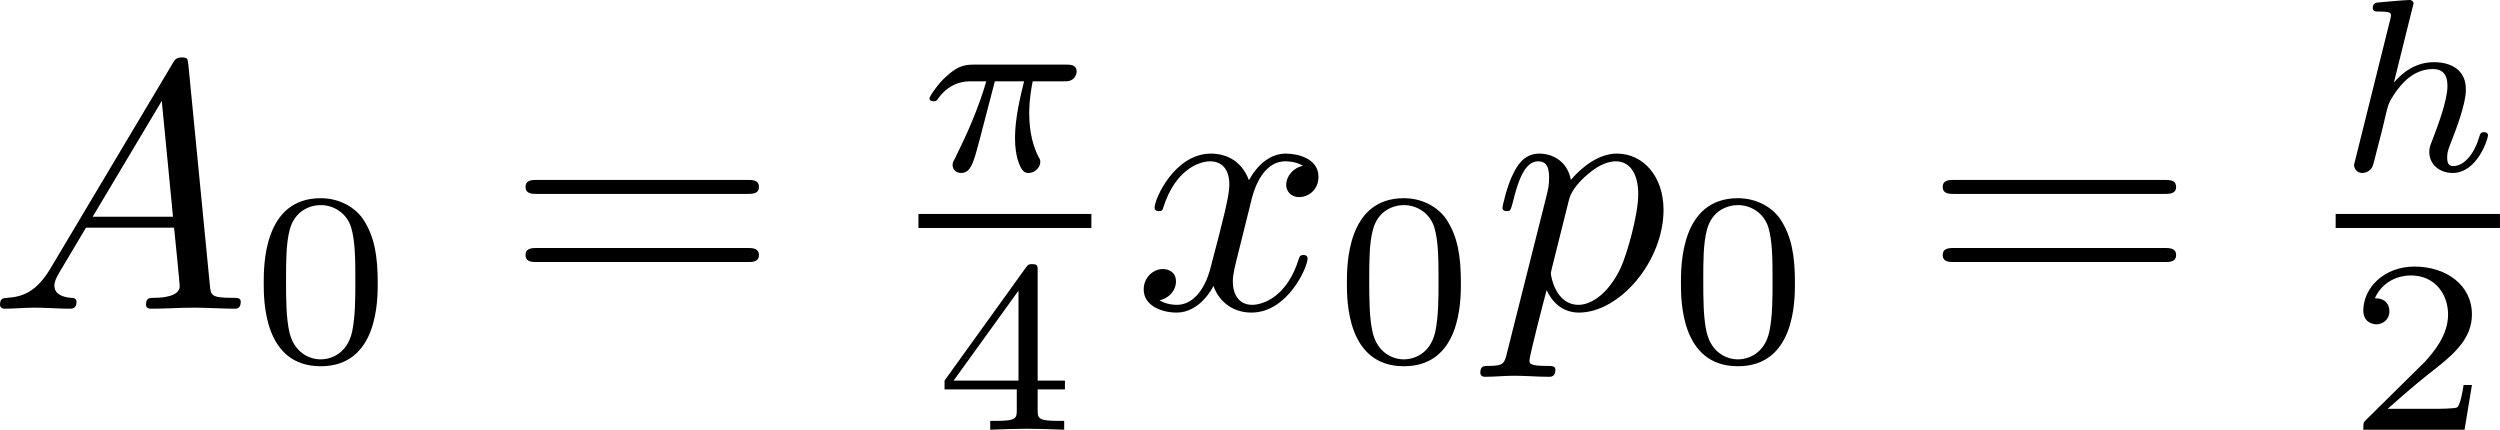
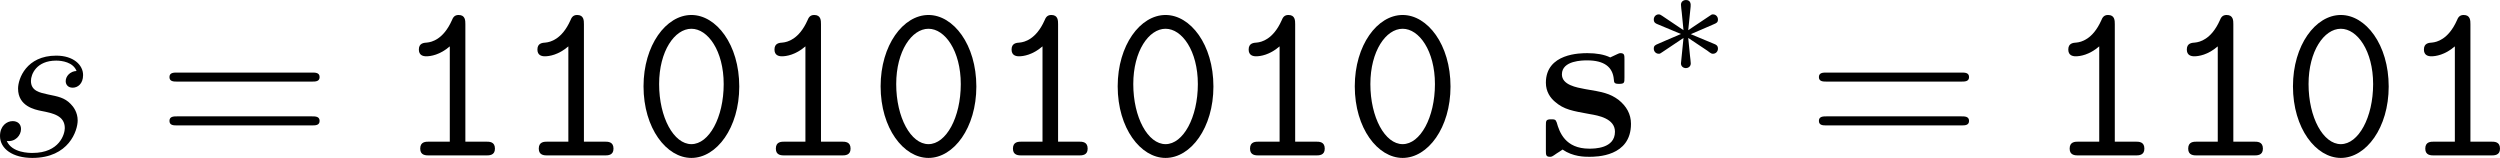
- <svg xmlns="http://www.w3.org/2000/svg" xmlns:xlink="http://www.w3.org/1999/xlink" version="1.1" width="70.965pt" height="12.198pt" viewBox="-71.651 -71.997 70.965 12.198">
+ <svg xmlns="http://www.w3.org/2000/svg" xmlns:xlink="http://www.w3.org/1999/xlink" version="1.1" width="110.306pt" height="6.968pt" viewBox="-71.482 -71.998 110.306 6.968">
  <defs>
-     <path id="g1-25" d="M2.169-2.532H2.999C2.894-2.113 2.741-1.478 2.741-.928C2.741-.649 2.776-.46 2.817-.307C2.929 .042 3.02 .07 3.131 .07C3.292 .07 3.459-.077 3.459-.244C3.459-.3 3.445-.328 3.403-.398C3.271-.656 3.145-1.053 3.145-1.625C3.145-1.757 3.145-2.036 3.243-2.532H4.115C4.24-2.532 4.296-2.532 4.373-2.587C4.47-2.657 4.491-2.769 4.491-2.803C4.491-3.006 4.31-3.006 4.191-3.006H1.562C1.276-3.006 1.081-2.943 .767-2.65C.586-2.49 .314-2.113 .314-2.05C.314-1.967 .404-1.967 .432-1.967C.509-1.967 .516-1.981 .558-2.043C.914-2.532 1.346-2.532 1.499-2.532H1.925C1.709-1.764 1.332-.941 1.123-.523C1.081-.432 1.011-.286 .99-.258C.983-.23 .969-.202 .969-.153C.969-.042 1.053 .07 1.213 .07C1.492 .07 1.569-.244 1.736-.872L2.169-2.532Z" />
-     <path id="g1-104" d="M2.183-4.631C2.19-4.645 2.211-4.735 2.211-4.742C2.211-4.777 2.183-4.84 2.099-4.84C1.96-4.84 1.381-4.784 1.206-4.77C1.151-4.763 1.053-4.756 1.053-4.61C1.053-4.512 1.151-4.512 1.234-4.512C1.569-4.512 1.569-4.463 1.569-4.407C1.569-4.359 1.555-4.317 1.541-4.254L.558-.307C.523-.181 .523-.167 .523-.153C.523-.049 .607 .07 .76 .07C.837 .07 .969 .035 1.046-.112C1.067-.153 1.13-.404 1.165-.551L1.325-1.172C1.346-1.276 1.416-1.541 1.437-1.646C1.506-1.911 1.506-1.918 1.646-2.141C1.869-2.483 2.218-2.88 2.762-2.88C3.152-2.88 3.173-2.559 3.173-2.392C3.173-1.974 2.873-1.2 2.762-.907C2.685-.711 2.657-.649 2.657-.53C2.657-.16 2.964 .07 3.32 .07C4.017 .07 4.324-.893 4.324-.997C4.324-1.088 4.233-1.088 4.212-1.088C4.115-1.088 4.108-1.046 4.08-.969C3.919-.411 3.612-.126 3.34-.126C3.194-.126 3.166-.223 3.166-.37C3.166-.53 3.201-.621 3.327-.934C3.41-1.151 3.696-1.89 3.696-2.28C3.696-2.392 3.696-2.685 3.438-2.887C3.32-2.978 3.117-3.075 2.79-3.075C2.28-3.075 1.911-2.797 1.653-2.497L2.183-4.631Z" />
-     <path id="g2-61" d="M6.844-3.258C6.994-3.258 7.183-3.258 7.183-3.457S6.994-3.656 6.854-3.656H.887C.747-3.656 .558-3.656 .558-3.457S.747-3.258 .897-3.258H6.844ZM6.854-1.325C6.994-1.325 7.183-1.325 7.183-1.524S6.994-1.724 6.844-1.724H.897C.747-1.724 .558-1.724 .558-1.524S.747-1.325 .887-1.325H6.854Z" />
-     <path id="g3-48" d="M3.599-2.225C3.599-2.992 3.508-3.543 3.187-4.031C2.971-4.352 2.538-4.631 1.981-4.631C.363-4.631 .363-2.727 .363-2.225S.363 .139 1.981 .139S3.599-1.723 3.599-2.225ZM1.981-.056C1.66-.056 1.234-.244 1.095-.816C.997-1.227 .997-1.799 .997-2.315C.997-2.824 .997-3.354 1.102-3.738C1.248-4.289 1.695-4.435 1.981-4.435C2.357-4.435 2.72-4.205 2.845-3.801C2.957-3.424 2.964-2.922 2.964-2.315C2.964-1.799 2.964-1.283 2.873-.844C2.734-.209 2.26-.056 1.981-.056Z" />
-     <path id="g3-50" d="M3.522-1.269H3.285C3.264-1.116 3.194-.704 3.103-.635C3.048-.593 2.511-.593 2.413-.593H1.13C1.862-1.241 2.106-1.437 2.525-1.764C3.041-2.176 3.522-2.608 3.522-3.271C3.522-4.115 2.783-4.631 1.89-4.631C1.025-4.631 .439-4.024 .439-3.382C.439-3.027 .739-2.992 .809-2.992C.976-2.992 1.179-3.11 1.179-3.361C1.179-3.487 1.13-3.731 .767-3.731C.983-4.226 1.458-4.38 1.785-4.38C2.483-4.38 2.845-3.836 2.845-3.271C2.845-2.664 2.413-2.183 2.19-1.932L.509-.272C.439-.209 .439-.195 .439 0H3.313L3.522-1.269Z" />
-     <path id="g3-52" d="M3.689-1.144V-1.395H2.915V-4.505C2.915-4.652 2.915-4.7 2.762-4.7C2.678-4.7 2.65-4.7 2.58-4.603L.272-1.395V-1.144H2.322V-.572C2.322-.335 2.322-.251 1.757-.251H1.569V0C1.918-.014 2.364-.028 2.615-.028C2.873-.028 3.32-.014 3.668 0V-.251H3.48C2.915-.251 2.915-.335 2.915-.572V-1.144H3.689ZM2.371-3.947V-1.395H.53L2.371-3.947Z" />
-     <path id="g0-65" d="M1.783-1.146C1.385-.478 .996-.339 .558-.309C.438-.299 .349-.299 .349-.11C.349-.05 .399 0 .478 0C.747 0 1.056-.03 1.335-.03C1.664-.03 2.012 0 2.331 0C2.391 0 2.521 0 2.521-.189C2.521-.299 2.431-.309 2.361-.309C2.132-.329 1.893-.408 1.893-.658C1.893-.777 1.953-.887 2.032-1.026L2.79-2.301H5.29C5.31-2.092 5.45-.737 5.45-.638C5.45-.339 4.932-.309 4.732-.309C4.593-.309 4.493-.309 4.493-.11C4.493 0 4.613 0 4.633 0C5.041 0 5.469-.03 5.878-.03C6.127-.03 6.755 0 7.004 0C7.064 0 7.183 0 7.183-.199C7.183-.309 7.083-.309 6.954-.309C6.336-.309 6.336-.379 6.306-.667L5.699-6.894C5.679-7.093 5.679-7.133 5.509-7.133C5.35-7.133 5.31-7.064 5.25-6.964L1.783-1.146ZM2.979-2.61L4.941-5.898L5.26-2.61H2.979Z" />
-     <path id="g0-112" d="M.448 1.215C.369 1.554 .349 1.624-.09 1.624C-.209 1.624-.319 1.624-.319 1.813C-.319 1.893-.269 1.933-.189 1.933C.08 1.933 .369 1.903 .648 1.903C.976 1.903 1.315 1.933 1.634 1.933C1.684 1.933 1.813 1.933 1.813 1.733C1.813 1.624 1.714 1.624 1.574 1.624C1.076 1.624 1.076 1.554 1.076 1.465C1.076 1.345 1.494-.279 1.564-.528C1.694-.239 1.973 .11 2.481 .11C3.636 .11 4.882-1.345 4.882-2.809C4.882-3.746 4.314-4.403 3.557-4.403C3.059-4.403 2.58-4.045 2.252-3.656C2.152-4.194 1.724-4.403 1.355-4.403C.897-4.403 .707-4.015 .618-3.836C.438-3.497 .309-2.899 .309-2.869C.309-2.77 .408-2.77 .428-2.77C.528-2.77 .538-2.78 .598-2.999C.767-3.706 .966-4.184 1.325-4.184C1.494-4.184 1.634-4.105 1.634-3.726C1.634-3.497 1.604-3.387 1.564-3.218L.448 1.215ZM2.202-3.108C2.271-3.377 2.54-3.656 2.72-3.806C3.068-4.115 3.357-4.184 3.527-4.184C3.925-4.184 4.164-3.836 4.164-3.248S3.836-1.514 3.656-1.136C3.318-.438 2.839-.11 2.471-.11C1.813-.11 1.684-.936 1.684-.996C1.684-1.016 1.684-1.036 1.714-1.156L2.202-3.108Z" />
-     <path id="g0-120" d="M3.328-3.009C3.387-3.268 3.616-4.184 4.314-4.184C4.364-4.184 4.603-4.184 4.812-4.055C4.533-4.005 4.334-3.756 4.334-3.517C4.334-3.357 4.443-3.168 4.712-3.168C4.932-3.168 5.25-3.347 5.25-3.746C5.25-4.264 4.663-4.403 4.324-4.403C3.746-4.403 3.397-3.875 3.278-3.646C3.029-4.304 2.491-4.403 2.202-4.403C1.166-4.403 .598-3.118 .598-2.869C.598-2.77 .697-2.77 .717-2.77C.797-2.77 .827-2.79 .847-2.879C1.186-3.935 1.843-4.184 2.182-4.184C2.371-4.184 2.72-4.095 2.72-3.517C2.72-3.208 2.55-2.54 2.182-1.146C2.022-.528 1.674-.11 1.235-.11C1.176-.11 .946-.11 .737-.239C.986-.289 1.205-.498 1.205-.777C1.205-1.046 .986-1.126 .837-1.126C.538-1.126 .289-.867 .289-.548C.289-.09 .787 .11 1.225 .11C1.883 .11 2.242-.588 2.271-.648C2.391-.279 2.75 .11 3.347 .11C4.374 .11 4.941-1.176 4.941-1.425C4.941-1.524 4.852-1.524 4.822-1.524C4.732-1.524 4.712-1.484 4.692-1.415C4.364-.349 3.686-.11 3.367-.11C2.979-.11 2.819-.428 2.819-.767C2.819-.986 2.879-1.205 2.989-1.644L3.328-3.009Z" />
+     <path id="g2-3" d="M2.253-1.736C2.824-1.988 3.082-2.085 3.257-2.169C3.389-2.225 3.452-2.253 3.452-2.385C3.452-2.504 3.361-2.608 3.236-2.608C3.187-2.608 3.173-2.608 3.089-2.545L2.141-1.911L2.246-2.943C2.26-3.068 2.246-3.243 2.036-3.243C1.953-3.243 1.82-3.187 1.82-3.034C1.82-2.971 1.848-2.762 1.855-2.692C1.869-2.573 1.918-2.071 1.932-1.911L.99-2.545C.921-2.587 .9-2.608 .837-2.608C.711-2.608 .621-2.504 .621-2.385C.621-2.246 .704-2.211 .767-2.183L1.82-1.743C1.248-1.492 .99-1.395 .816-1.311C.683-1.255 .621-1.227 .621-1.095C.621-.976 .711-.872 .837-.872C.886-.872 .9-.872 .983-.934L1.932-1.569L1.82-.446C1.82-.293 1.953-.237 2.036-.237S2.253-.293 2.253-.446C2.253-.509 2.225-.718 2.218-.788C2.204-.907 2.155-1.409 2.141-1.569L2.978-1.011C3.159-.872 3.173-.872 3.236-.872C3.361-.872 3.452-.976 3.452-1.095C3.452-1.234 3.368-1.269 3.306-1.297L2.253-1.736Z" />
+     <path id="g0-115" d="M2.102-2.929C1.733-2.999 1.086-3.108 1.086-3.577C1.086-4.194 2.012-4.194 2.202-4.194C2.949-4.194 3.328-3.905 3.377-3.357C3.387-3.208 3.397-3.158 3.606-3.158C3.846-3.158 3.846-3.208 3.846-3.437V-4.234C3.846-4.423 3.846-4.513 3.666-4.513C3.626-4.513 3.606-4.513 3.218-4.324C2.959-4.453 2.61-4.513 2.212-4.513C1.913-4.513 .379-4.513 .379-3.208C.379-2.809 .578-2.54 .777-2.371C1.176-2.022 1.554-1.963 2.321-1.823C2.68-1.763 3.427-1.634 3.427-1.046C3.427-.299 2.511-.299 2.291-.299C1.235-.299 .976-1.026 .857-1.455C.807-1.594 .757-1.594 .618-1.594C.379-1.594 .379-1.534 .379-1.305V-.219C.379-.03 .379 .06 .558 .06C.628 .06 .648 .06 .857-.09C.867-.09 1.086-.239 1.116-.259C1.574 .06 2.092 .06 2.291 .06C2.6 .06 4.134 .06 4.134-1.395C4.134-1.823 3.935-2.172 3.587-2.451C3.198-2.74 2.879-2.8 2.102-2.929Z" />
+     <path id="g4-61" d="M6.844-3.258C6.994-3.258 7.183-3.258 7.183-3.457S6.994-3.656 6.854-3.656H.887C.747-3.656 .558-3.656 .558-3.457S.747-3.258 .897-3.258H6.844ZM6.854-1.325C6.994-1.325 7.183-1.325 7.183-1.524S6.994-1.724 6.844-1.724H.897C.747-1.724 .558-1.724 .558-1.524S.747-1.325 .887-1.325H6.854Z" />
+     <path id="g1-48" d="M4.722-3.039C4.722-4.892 3.706-6.197 2.61-6.197C1.494-6.197 .498-4.862 .498-3.049C.498-1.196 1.514 .11 2.61 .11C3.726 .11 4.722-1.225 4.722-3.039ZM2.61-.498C1.833-.498 1.186-1.674 1.186-3.148C1.186-4.603 1.873-5.589 2.61-5.589C3.337-5.589 4.035-4.613 4.035-3.148C4.035-1.674 3.387-.498 2.61-.498Z" />
+     <path id="g1-49" d="M3.098-5.788C3.098-5.948 3.098-6.197 2.8-6.197C2.61-6.197 2.55-6.077 2.501-5.958C2.122-5.111 1.604-5.001 1.415-4.981C1.255-4.971 1.046-4.951 1.046-4.672C1.046-4.423 1.225-4.374 1.375-4.374C1.564-4.374 1.973-4.433 2.411-4.812V-.608H1.504C1.345-.608 1.106-.608 1.106-.299C1.106 0 1.355 0 1.504 0H4.005C4.154 0 4.403 0 4.403-.299C4.403-.608 4.164-.608 4.005-.608H3.098V-5.788Z" />
+     <path id="g3-115" d="M3.895-3.726C3.616-3.716 3.417-3.497 3.417-3.278C3.417-3.138 3.507-2.989 3.726-2.989S4.184-3.158 4.184-3.547C4.184-3.995 3.756-4.403 2.999-4.403C1.684-4.403 1.315-3.387 1.315-2.949C1.315-2.172 2.052-2.022 2.341-1.963C2.859-1.863 3.377-1.753 3.377-1.205C3.377-.946 3.148-.11 1.953-.11C1.813-.11 1.046-.11 .817-.638C1.196-.588 1.445-.887 1.445-1.166C1.445-1.395 1.285-1.514 1.076-1.514C.817-1.514 .518-1.305 .518-.857C.518-.289 1.086 .11 1.943 .11C3.557 .11 3.945-1.096 3.945-1.544C3.945-1.903 3.756-2.152 3.636-2.271C3.367-2.55 3.078-2.6 2.64-2.69C2.281-2.77 1.883-2.839 1.883-3.288C1.883-3.577 2.122-4.184 2.999-4.184C3.248-4.184 3.746-4.115 3.895-3.726Z" />
  </defs>
  <g id="page1">
-     <use x="-72" y="-63.234" xlink:href="#g0-65" />
-     <use x="-64.528" y="-61.74" xlink:href="#g3-48" />
-     <use x="-57.291" y="-63.234" xlink:href="#g2-61" />
-     <use x="-45.58" y="-67.157" xlink:href="#g1-25" />
-     <rect x="-45.58" y="-65.924" height=".398" width="4.909" />
-     <use x="-45.111" y="-59.799" xlink:href="#g3-52" />
-     <use x="-39.475" y="-63.234" xlink:href="#g0-120" />
-     <use x="-33.781" y="-61.74" xlink:href="#g3-48" />
-     <use x="-29.312" y="-63.234" xlink:href="#g0-112" />
-     <use x="-24.299" y="-61.74" xlink:href="#g3-48" />
-     <use x="-17.063" y="-63.234" xlink:href="#g2-61" />
-     <use x="-5.351" y="-67.157" xlink:href="#g1-104" />
-     <rect x="-5.351" y="-65.924" height=".398" width="4.664" />
-     <use x="-5.005" y="-59.799" xlink:href="#g3-50" />
+     <use x="-72" y="-65.14" xlink:href="#g3-115" />
+     <use x="-64.563" y="-65.14" xlink:href="#g4-61" />
+     <use x="-54.047" y="-65.14" xlink:href="#g1-49" />
+     <use x="-48.816" y="-65.14" xlink:href="#g1-49" />
+     <use x="-43.586" y="-65.14" xlink:href="#g1-48" />
+     <use x="-38.356" y="-65.14" xlink:href="#g1-49" />
+     <use x="-33.125" y="-65.14" xlink:href="#g1-48" />
+     <use x="-27.895" y="-65.14" xlink:href="#g1-49" />
+     <use x="-22.665" y="-65.14" xlink:href="#g1-48" />
+     <use x="-17.434" y="-65.14" xlink:href="#g1-49" />
+     <use x="-12.204" y="-65.14" xlink:href="#g1-48" />
+     <use x="-3.653" y="-65.14" xlink:href="#g0-115" />
+     <use x=".866" y="-68.755" xlink:href="#g2-3" />
+     <use x="8.214" y="-65.14" xlink:href="#g4-61" />
+     <use x="18.73" y="-65.14" xlink:href="#g1-49" />
+     <use x="23.96" y="-65.14" xlink:href="#g1-49" />
+     <use x="29.191" y="-65.14" xlink:href="#g1-48" />
+     <use x="34.421" y="-65.14" xlink:href="#g1-49" />
  </g>
</svg>
